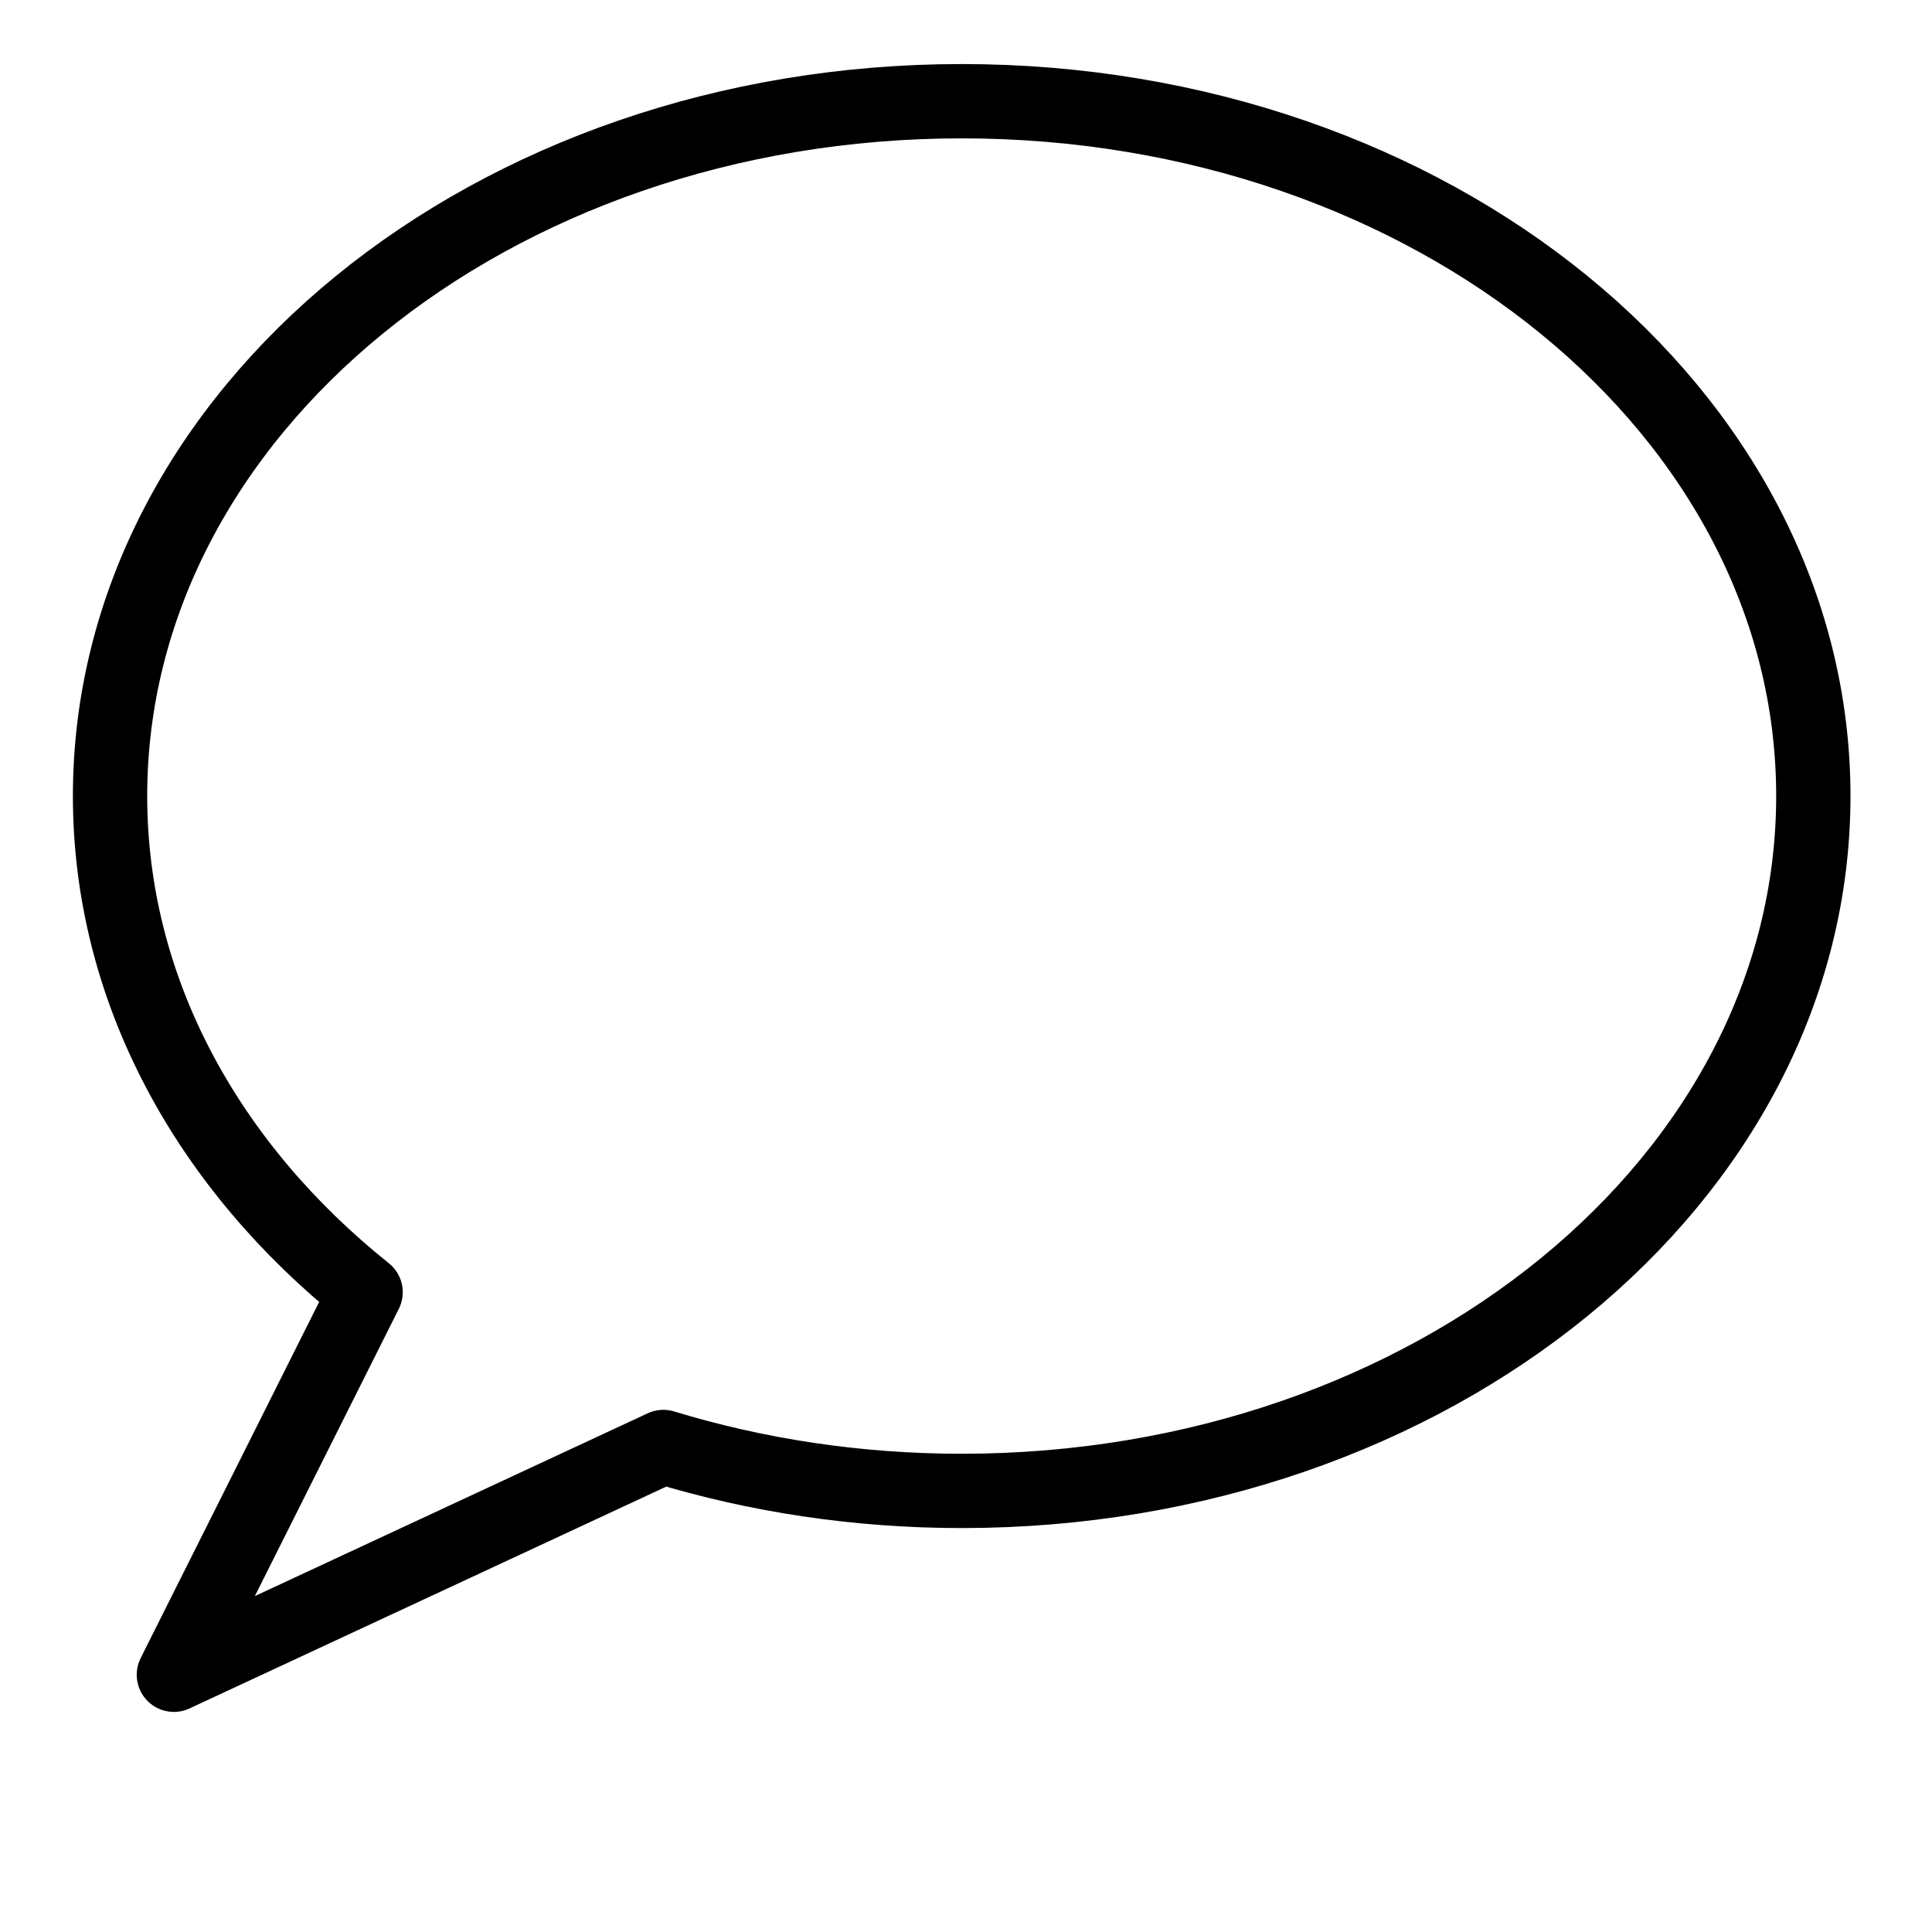
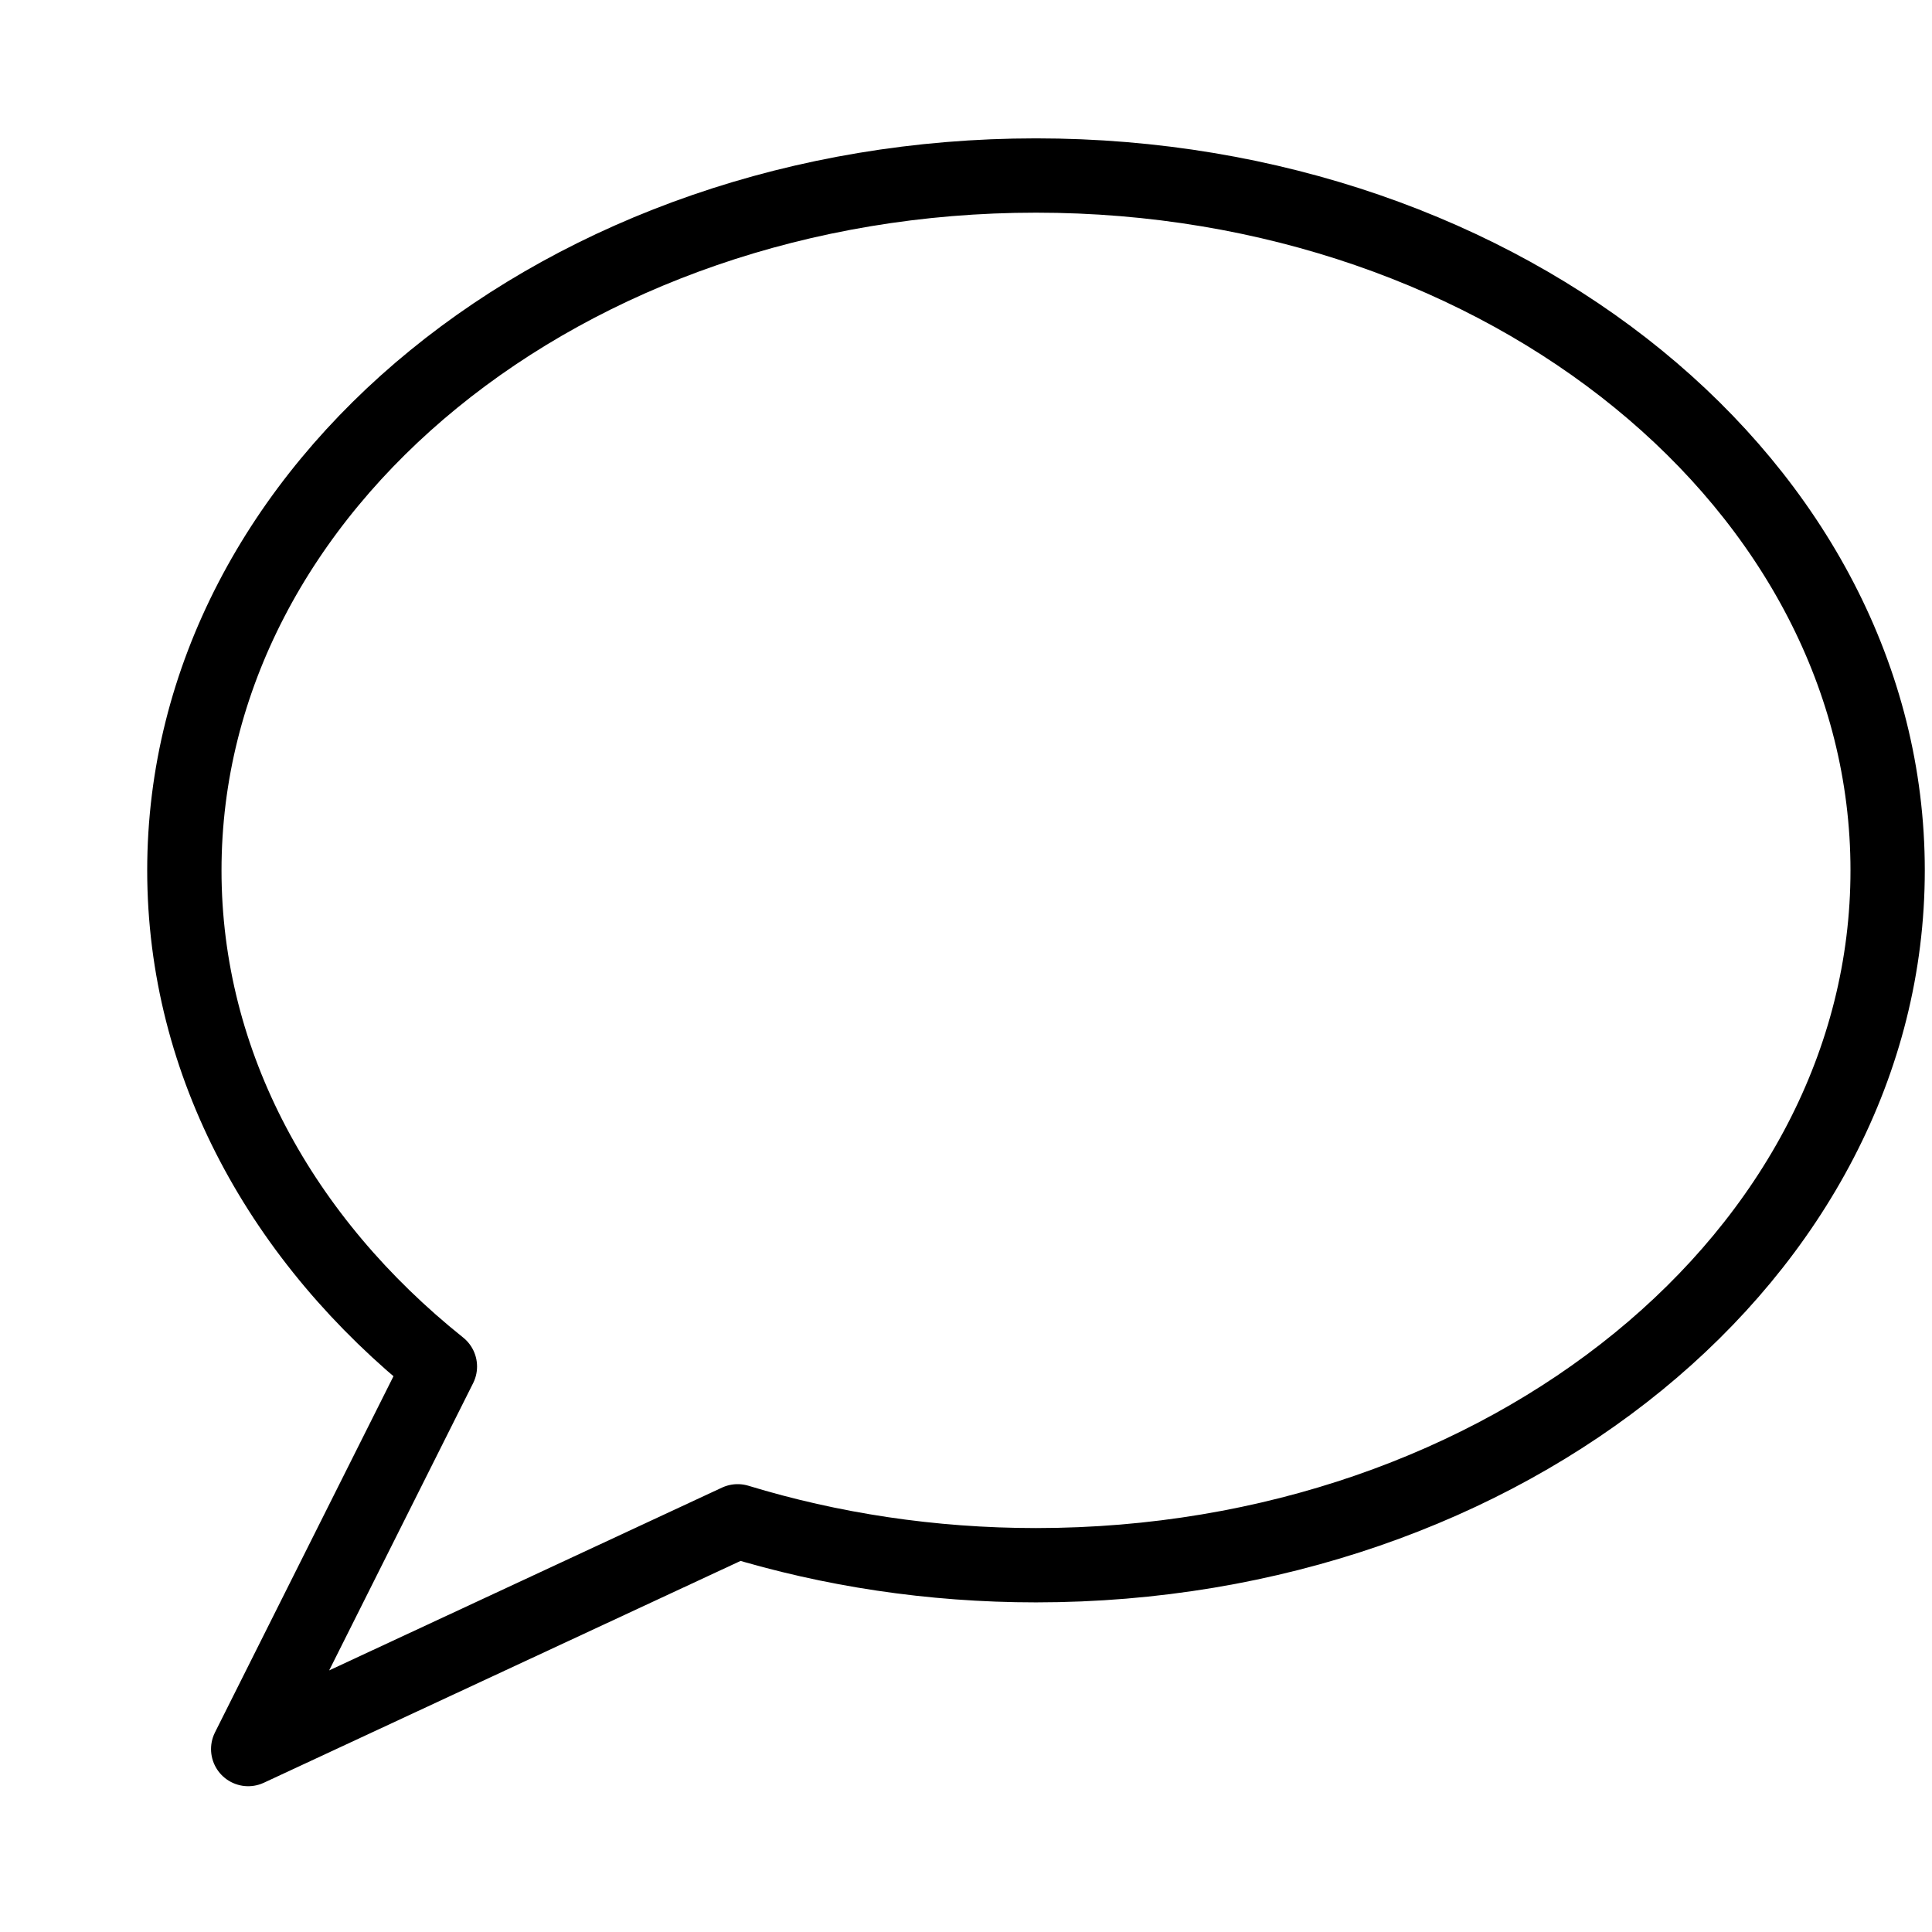
- <svg xmlns="http://www.w3.org/2000/svg" width="26px" height="26px" viewBox="0 0 26 26" version="1.1">
+ <svg xmlns="http://www.w3.org/2000/svg" width="24px" height="24px" viewBox="0 0 26 26" version="1.1">
  <defs />
  <g id="Nytt-" stroke="none" stroke-width="1" fill="none" fill-rule="evenodd" stroke-linejoin="round">
    <g id="Innboks" transform="translate(-273, -549)" stroke="#000000">
      <g id="Innboks_design" transform="translate(235, 48)">
-         <g id="Melding-normal" transform="translate(39, 502)">
+         <g id="Melding-normal" transform="translate(40, 503)">
          <path d="M23.403,9.713 C23.403,14.876 18.272,19.064 11.942,19.064 C10.529,19.064 9.177,18.854 7.927,18.473 L1.34,21.538 L3.92,16.39 C1.798,14.694 0.481,12.328 0.481,9.713 C0.481,4.548 5.612,0.362 11.942,0.362 C18.272,0.362 23.403,4.548 23.403,9.713 L23.403,9.713 Z" id="Stroke-384" />
        </g>
      </g>
    </g>
  </g>
</svg>
